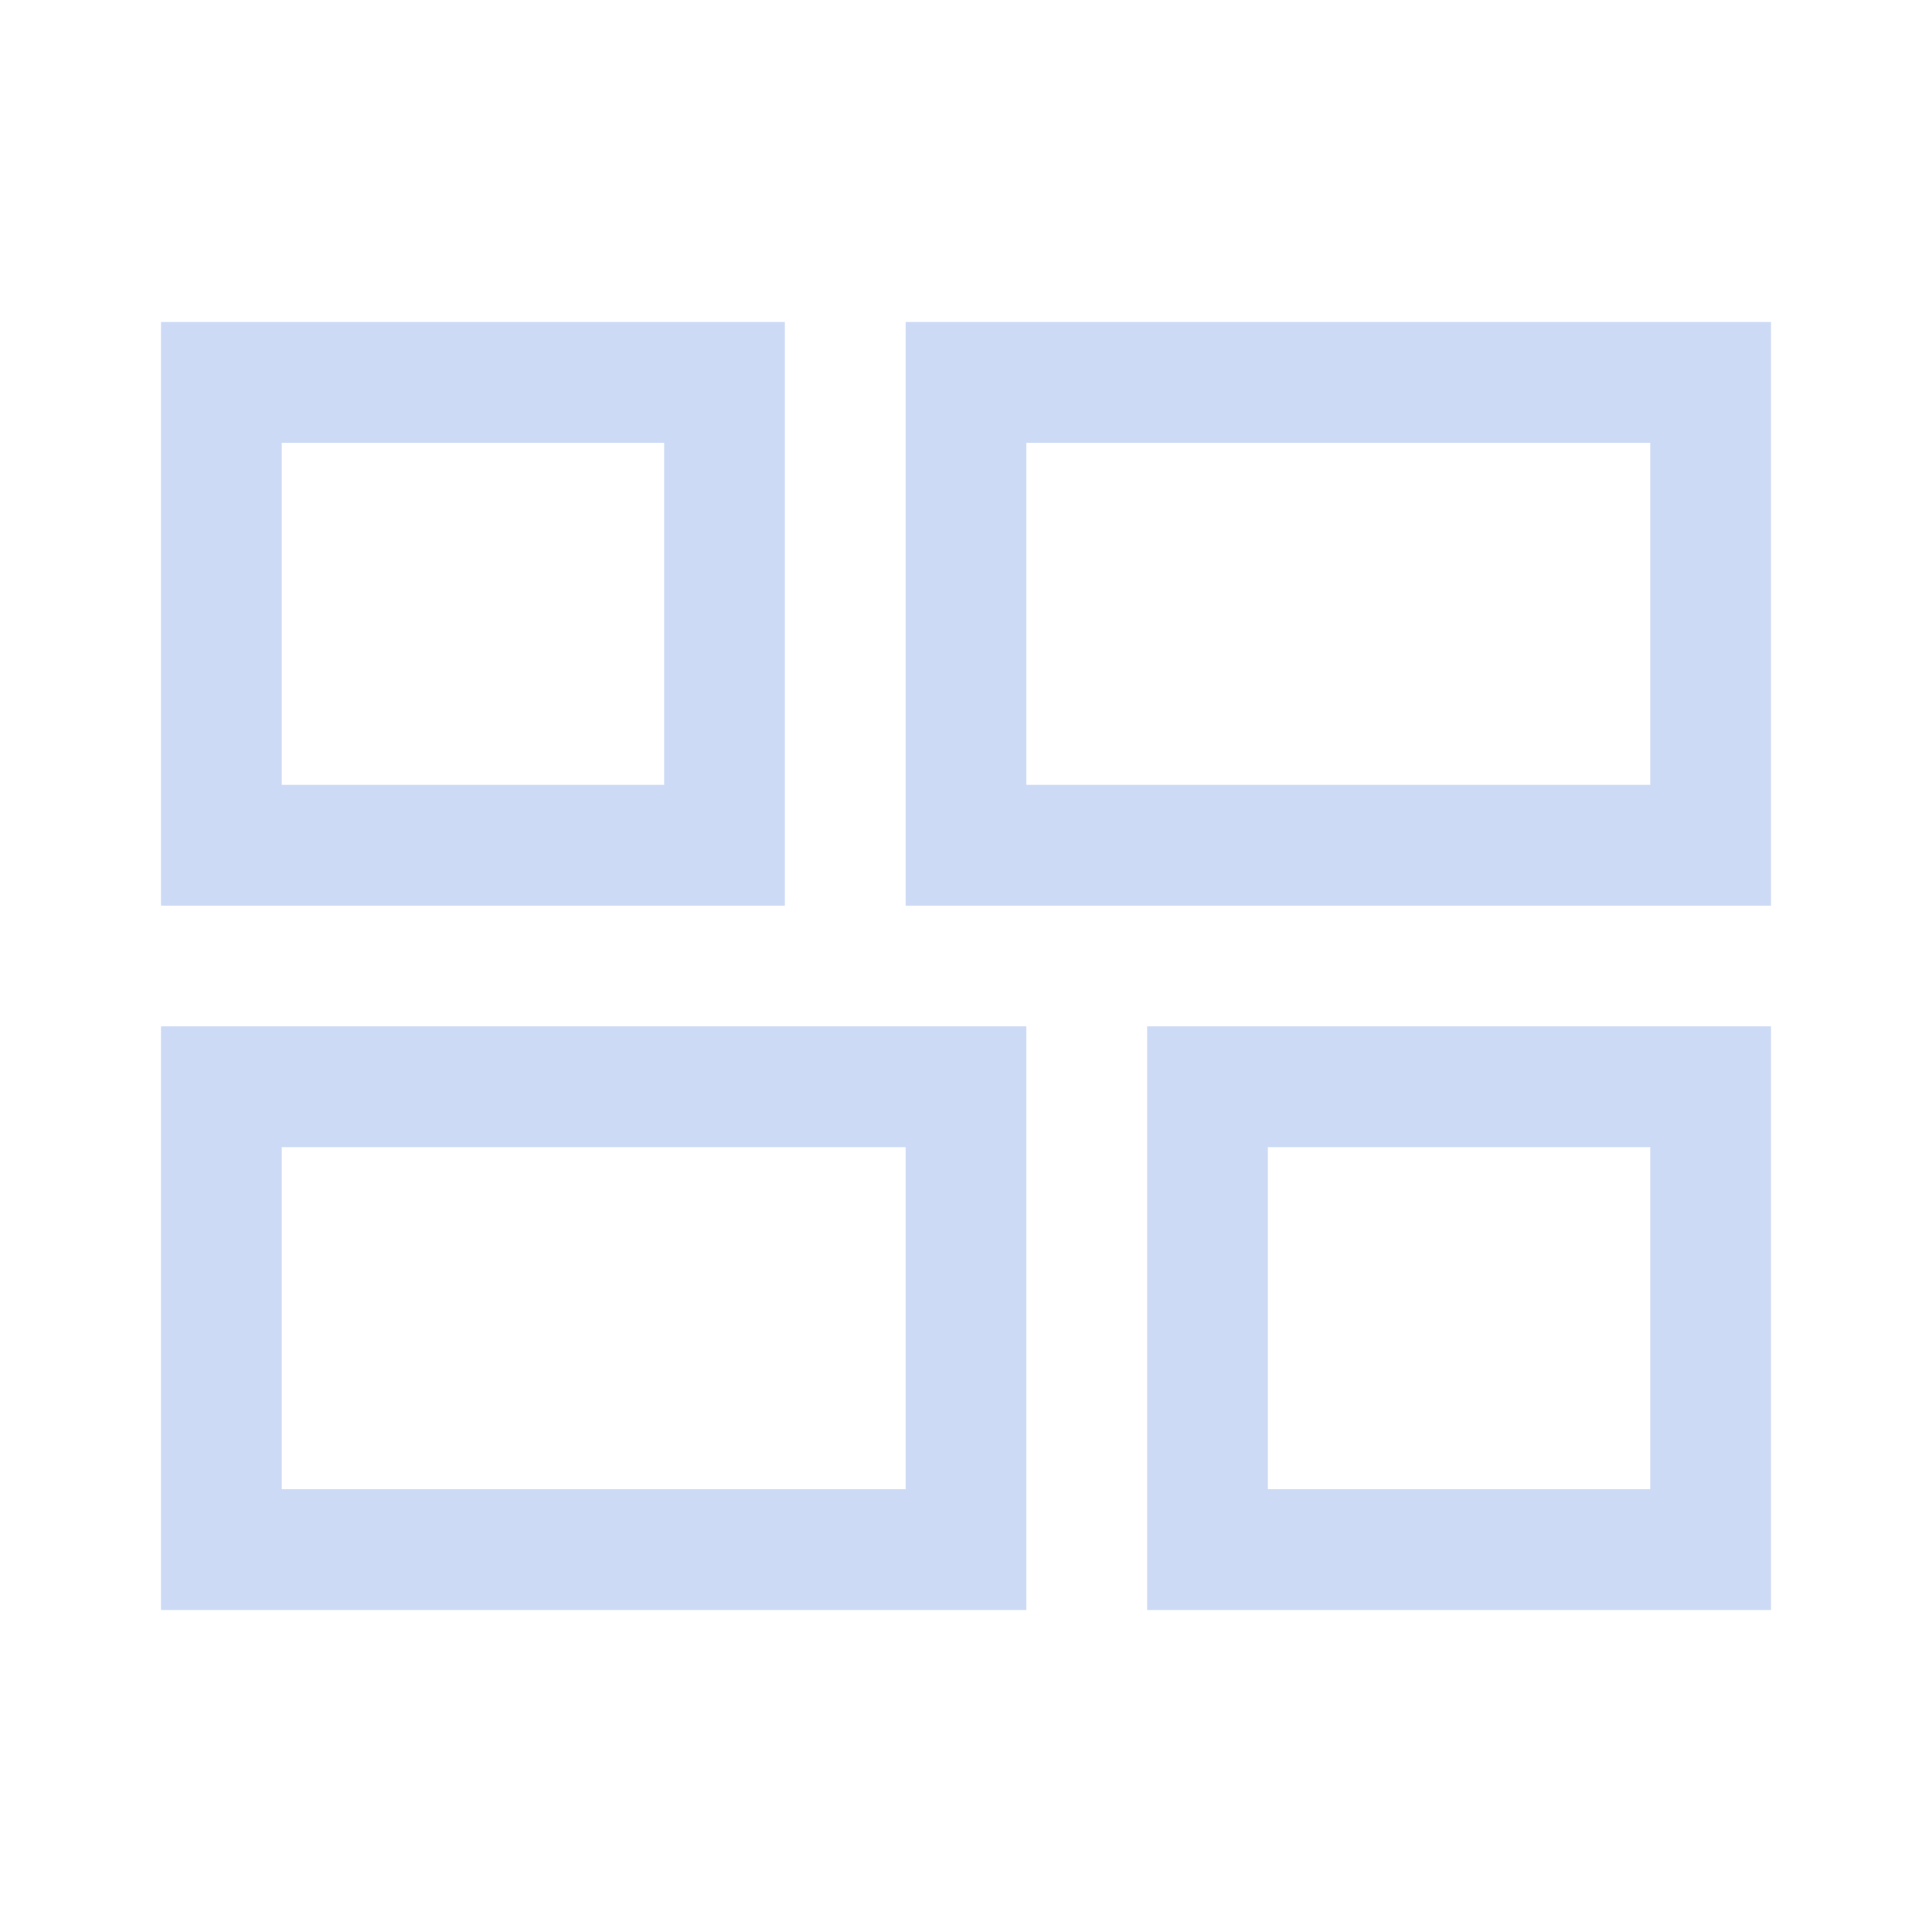
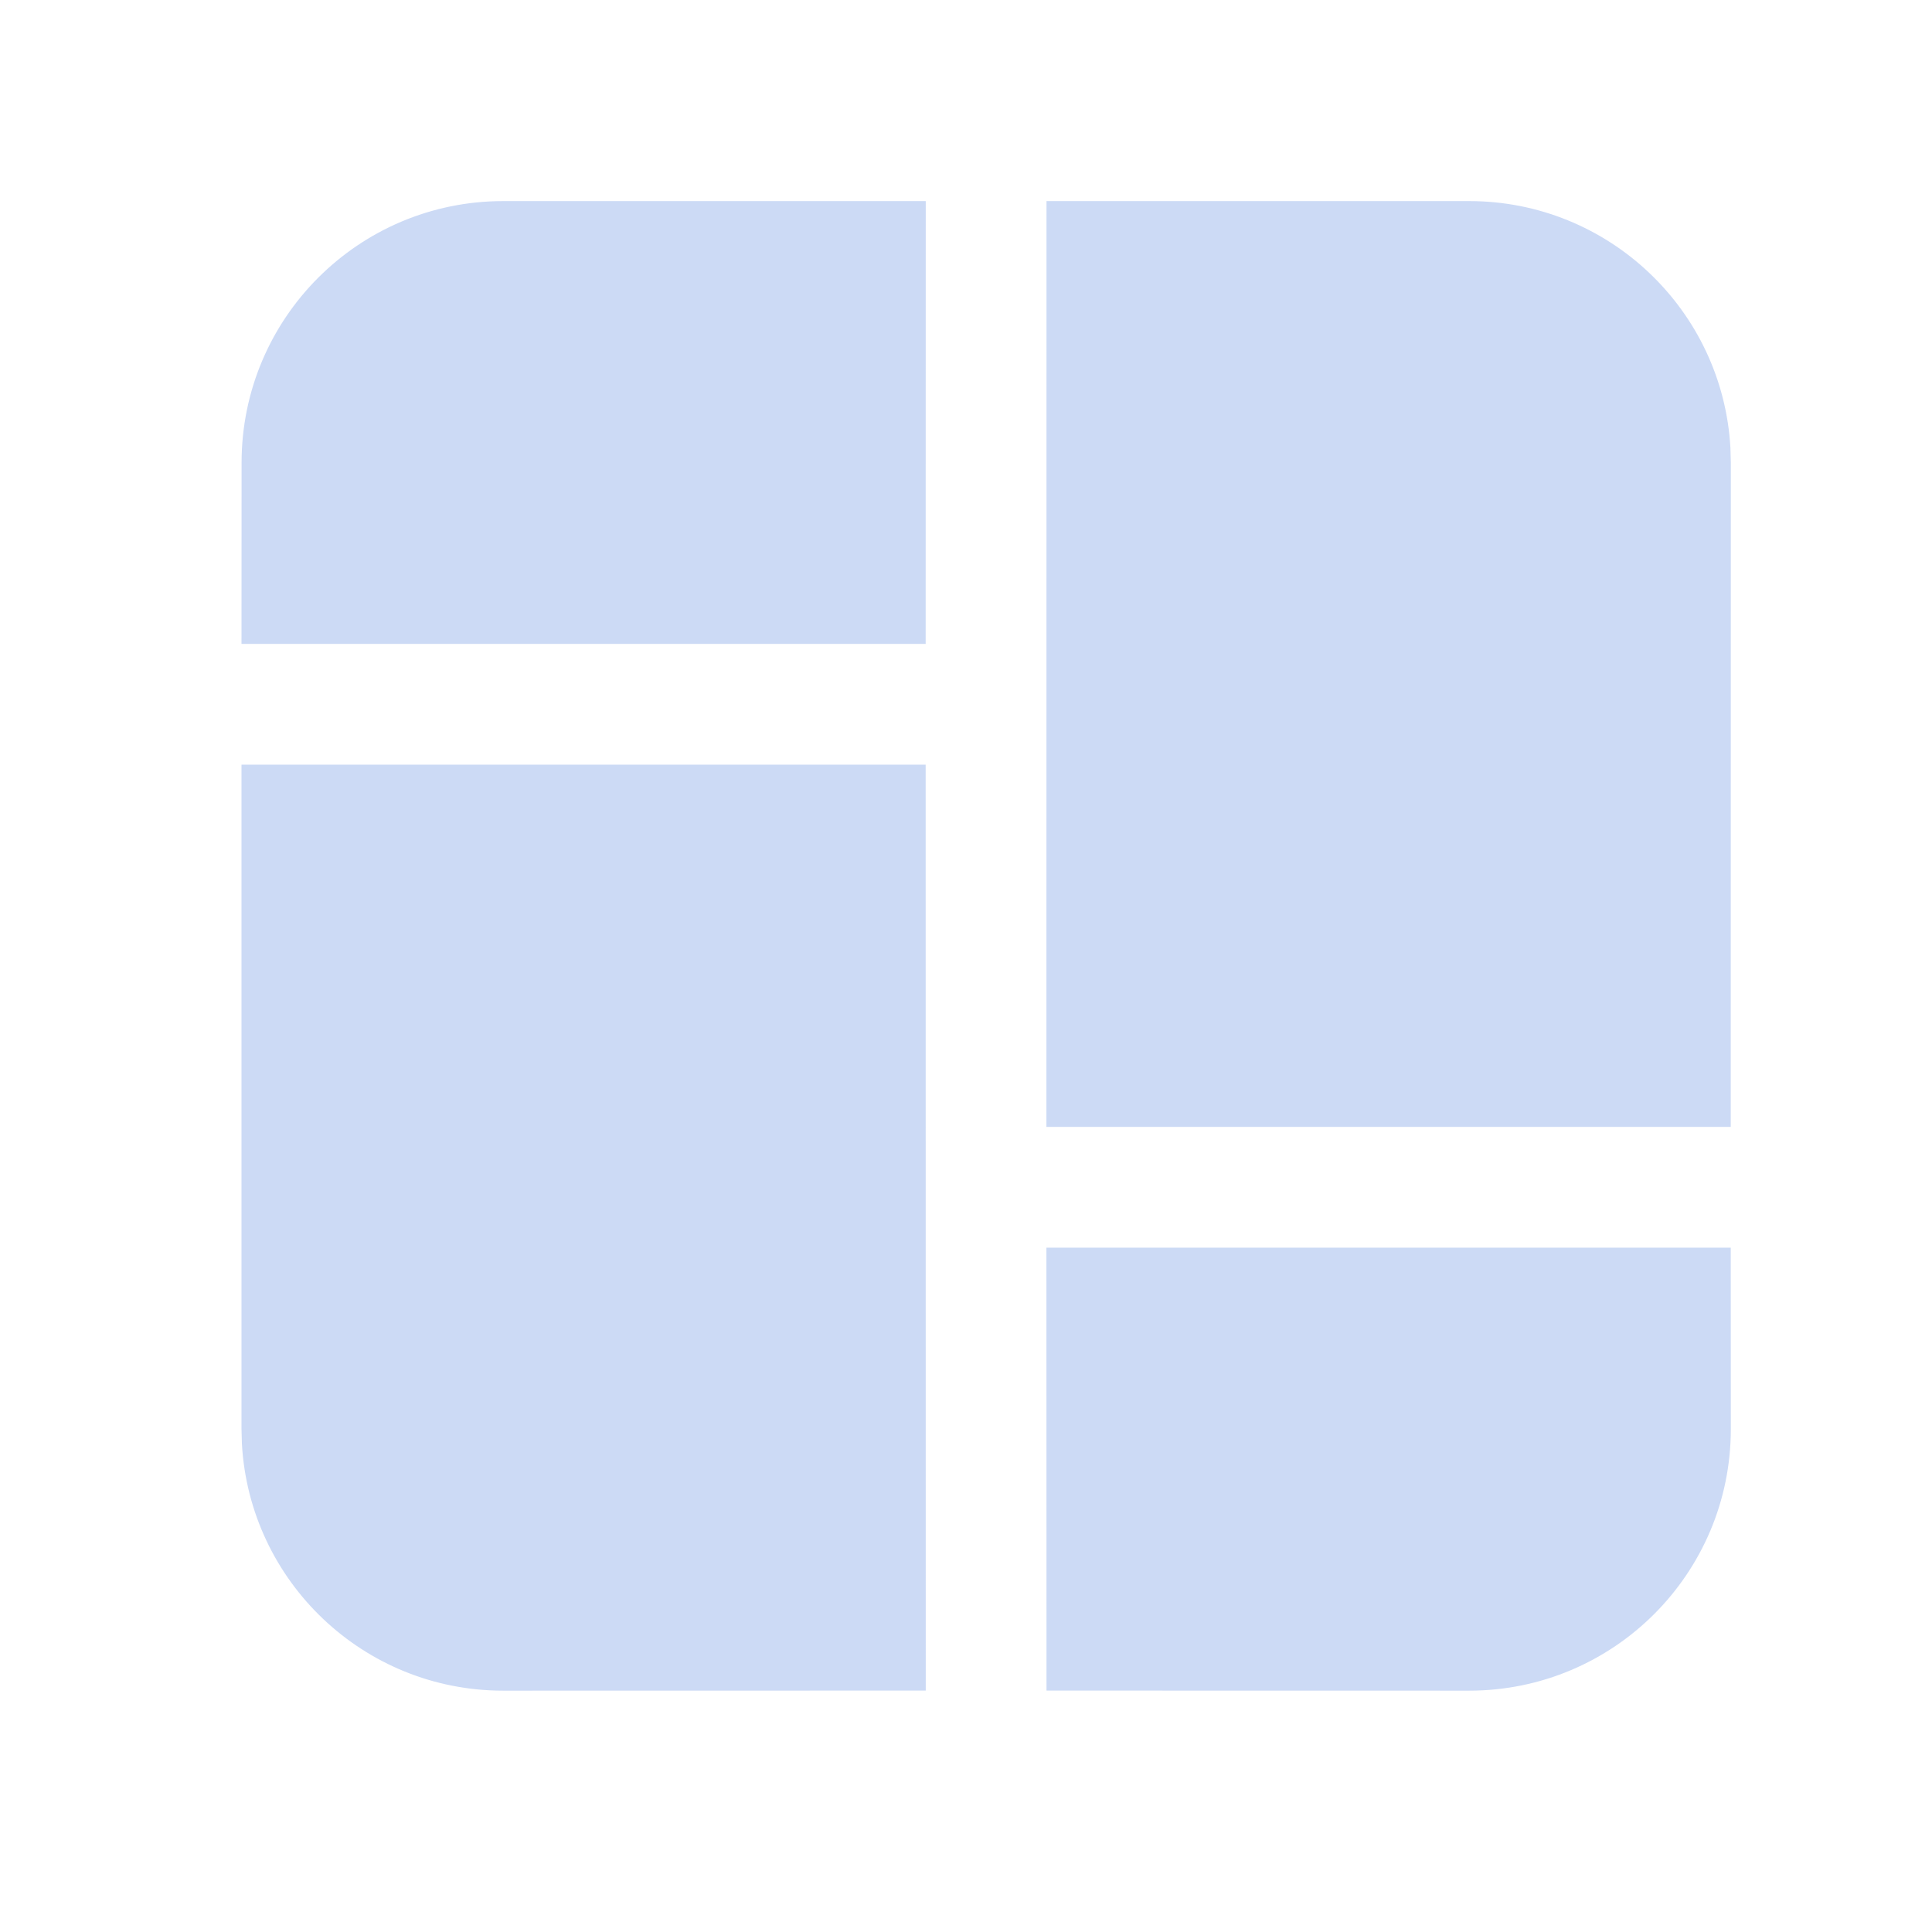
- <svg xmlns="http://www.w3.org/2000/svg" height="48px" viewBox="0 -960 960 960" width="48px" fill="#CCDAF5">
-   <path d="M570-160v-290h310v290H570ZM450-510v-290h430v290H450ZM80-160v-290h430v290H80Zm0-350v-290h310v290H80Zm430-60h310v-170H510v170ZM140-220h310v-170H140v170Zm490 0h190v-170H630v170ZM140-570h190v-170H140v170Zm370 0Zm-60 180Zm180 0ZM330-570Z" />
+ <svg xmlns="http://www.w3.org/2000/svg" width="800px" height="800px" viewBox="0 0 24 24" version="1.1" fill="#CCDAF5">
+   <g id="SVGRepo_bgCarrier" stroke-width="0" />
+   <g id="SVGRepo_tracerCarrier" stroke-linecap="round" stroke-linejoin="round" />
+   <g id="SVGRepo_iconCarrier">
+     <g id="🔍-Product-Icons" stroke="none" stroke-width="1" fill="none" fill-rule="evenodd">
+       <g id="ic_fluent_board_24_filled" fill="#CCDAF5" fill-rule="nonzero">
+         <path d="M11.499,9.499 L11.5,21.001 L6.25,21.002 C4.517,21.002 3.101,19.646 3.005,17.936 L3,17.752 L3,9.499 L11.499,9.499 Z M12.999,15.499 L21.5,15.499 L21.501,17.752 C21.501,19.547 20.046,21.002 18.251,21.002 L13,21.001 L12.999,15.499 Z M18.251,2.498 C19.984,2.498 21.401,3.855 21.496,5.564 L21.501,5.748 L21.5,13.999 L12.999,13.999 L13,2.498 L18.251,2.498 Z M11.5,2.498 L11.499,7.999 L3,7.999 L3.001,5.748 C3.001,3.953 4.456,2.498 6.251,2.498 L11.5,2.498 Z" id="🎨-Color"> </path>
+       </g>
+     </g>
+   </g>
</svg>
